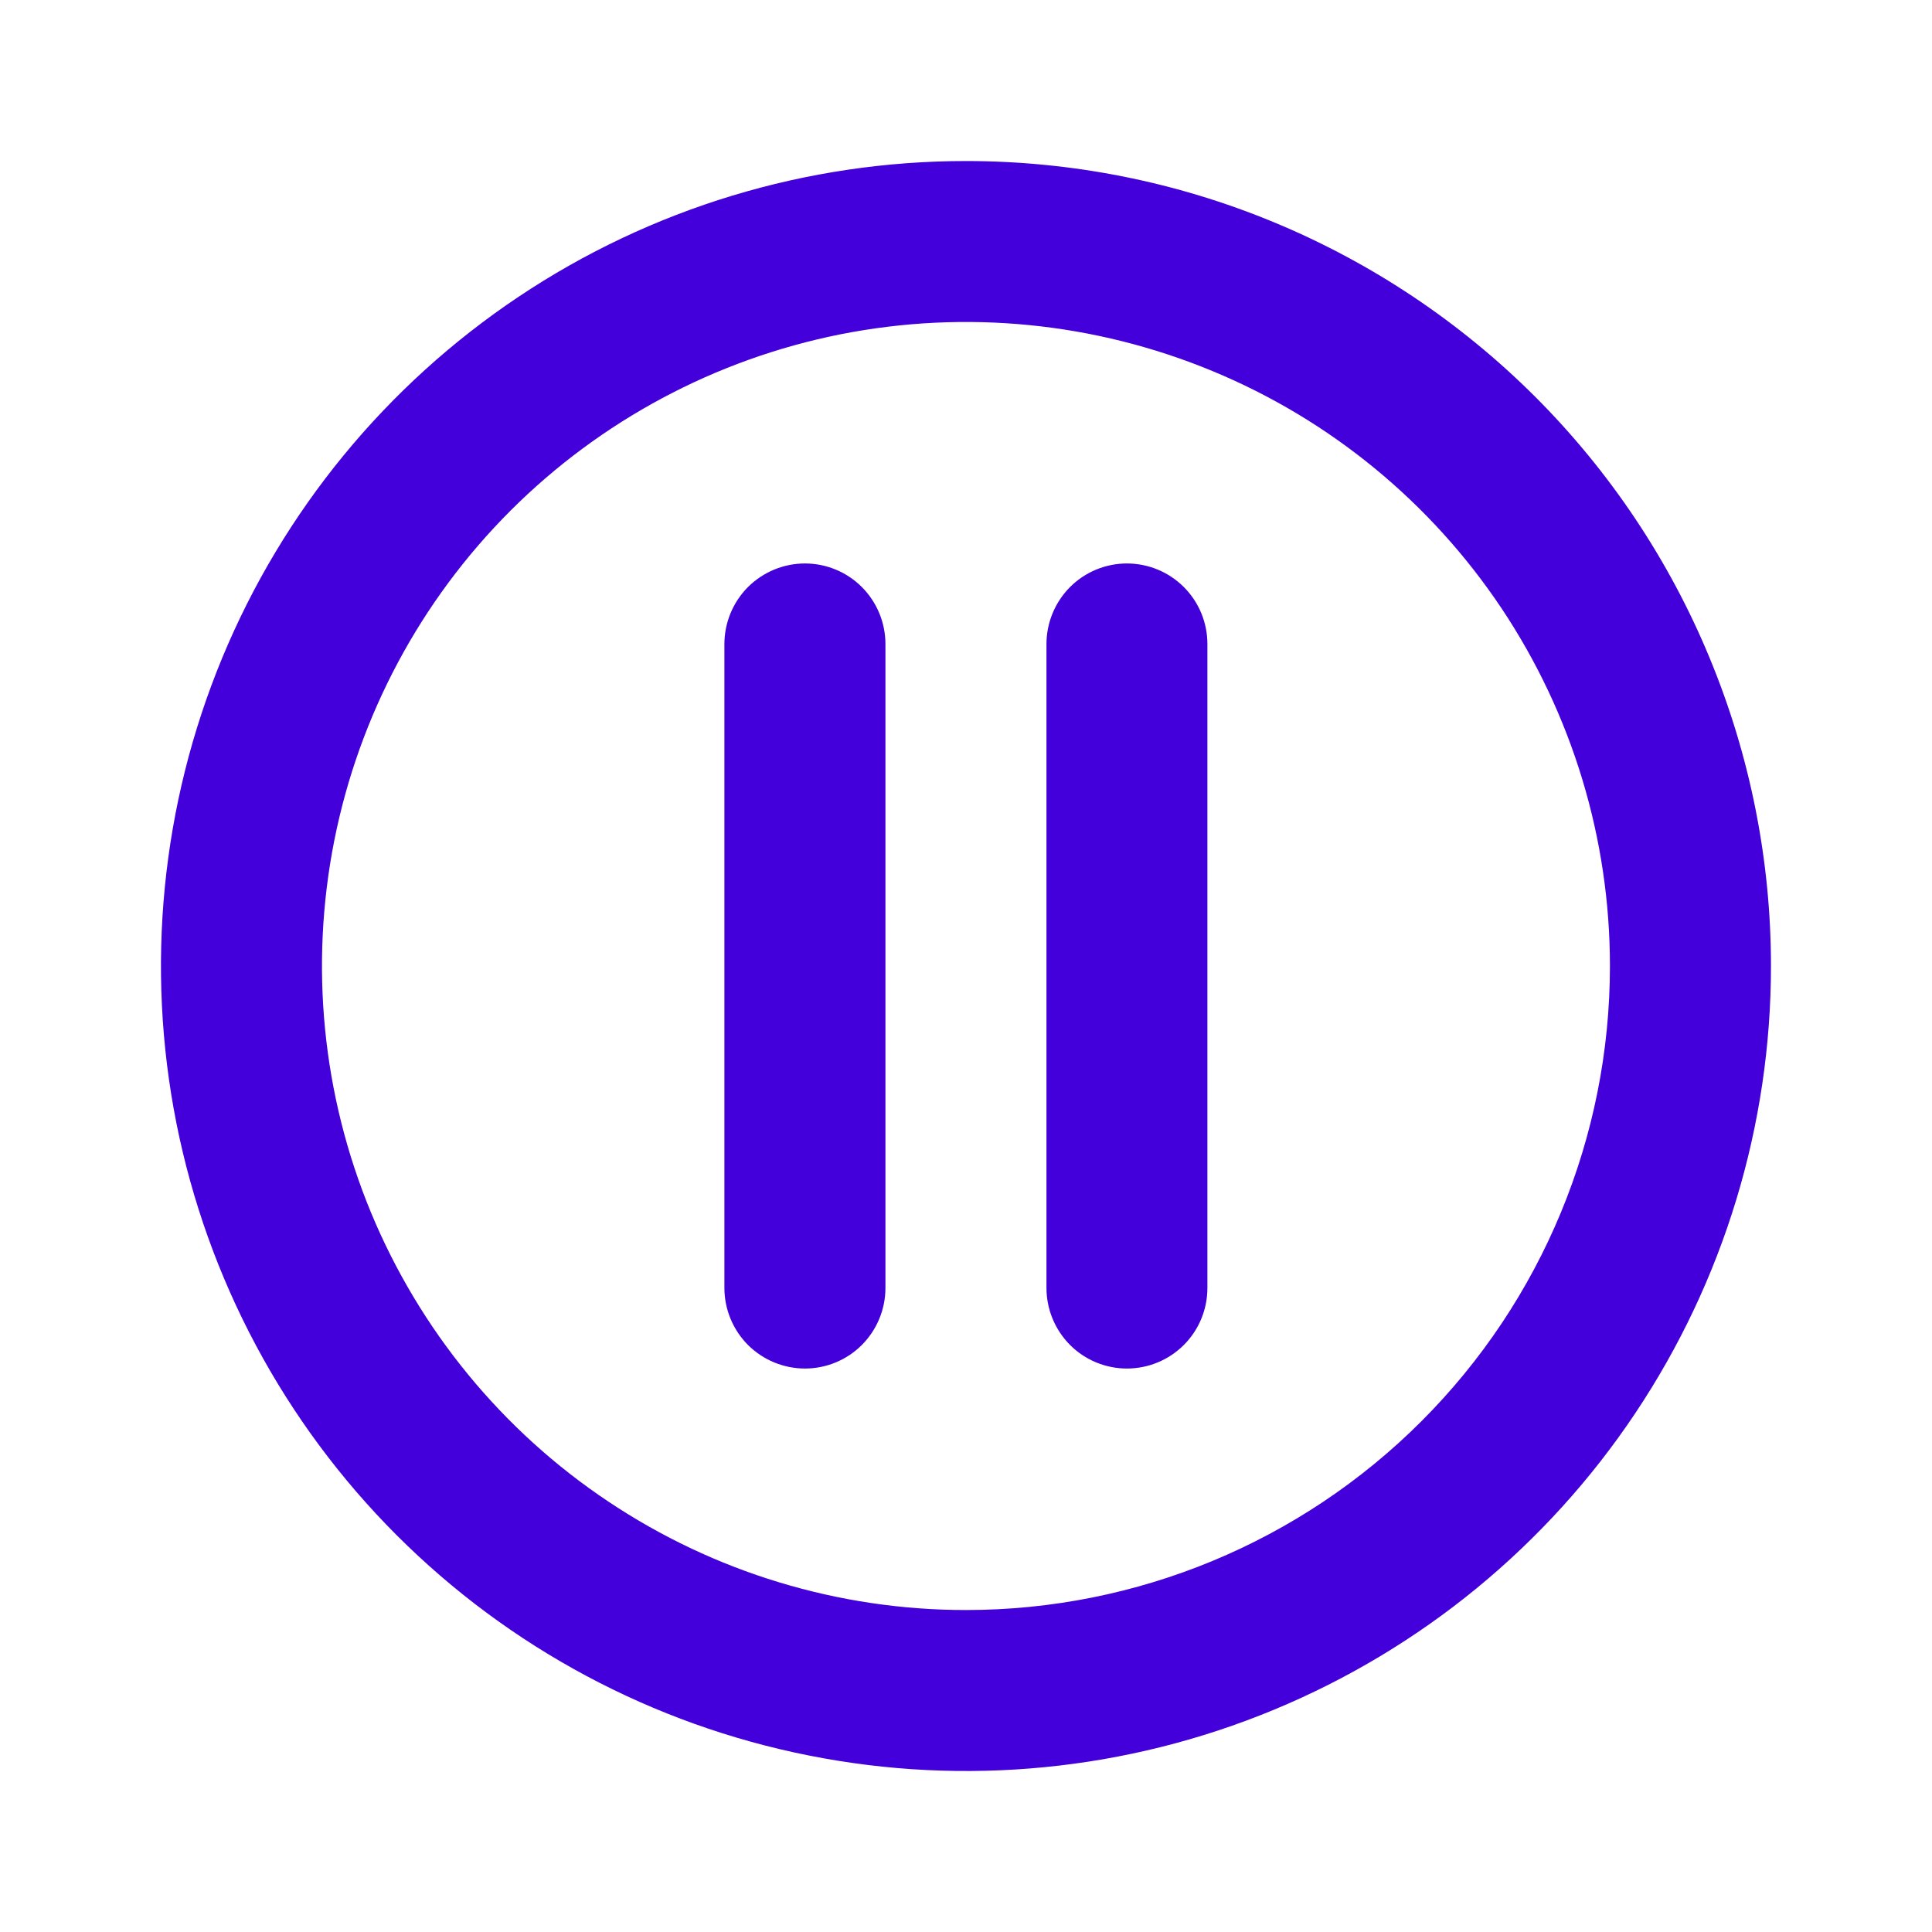
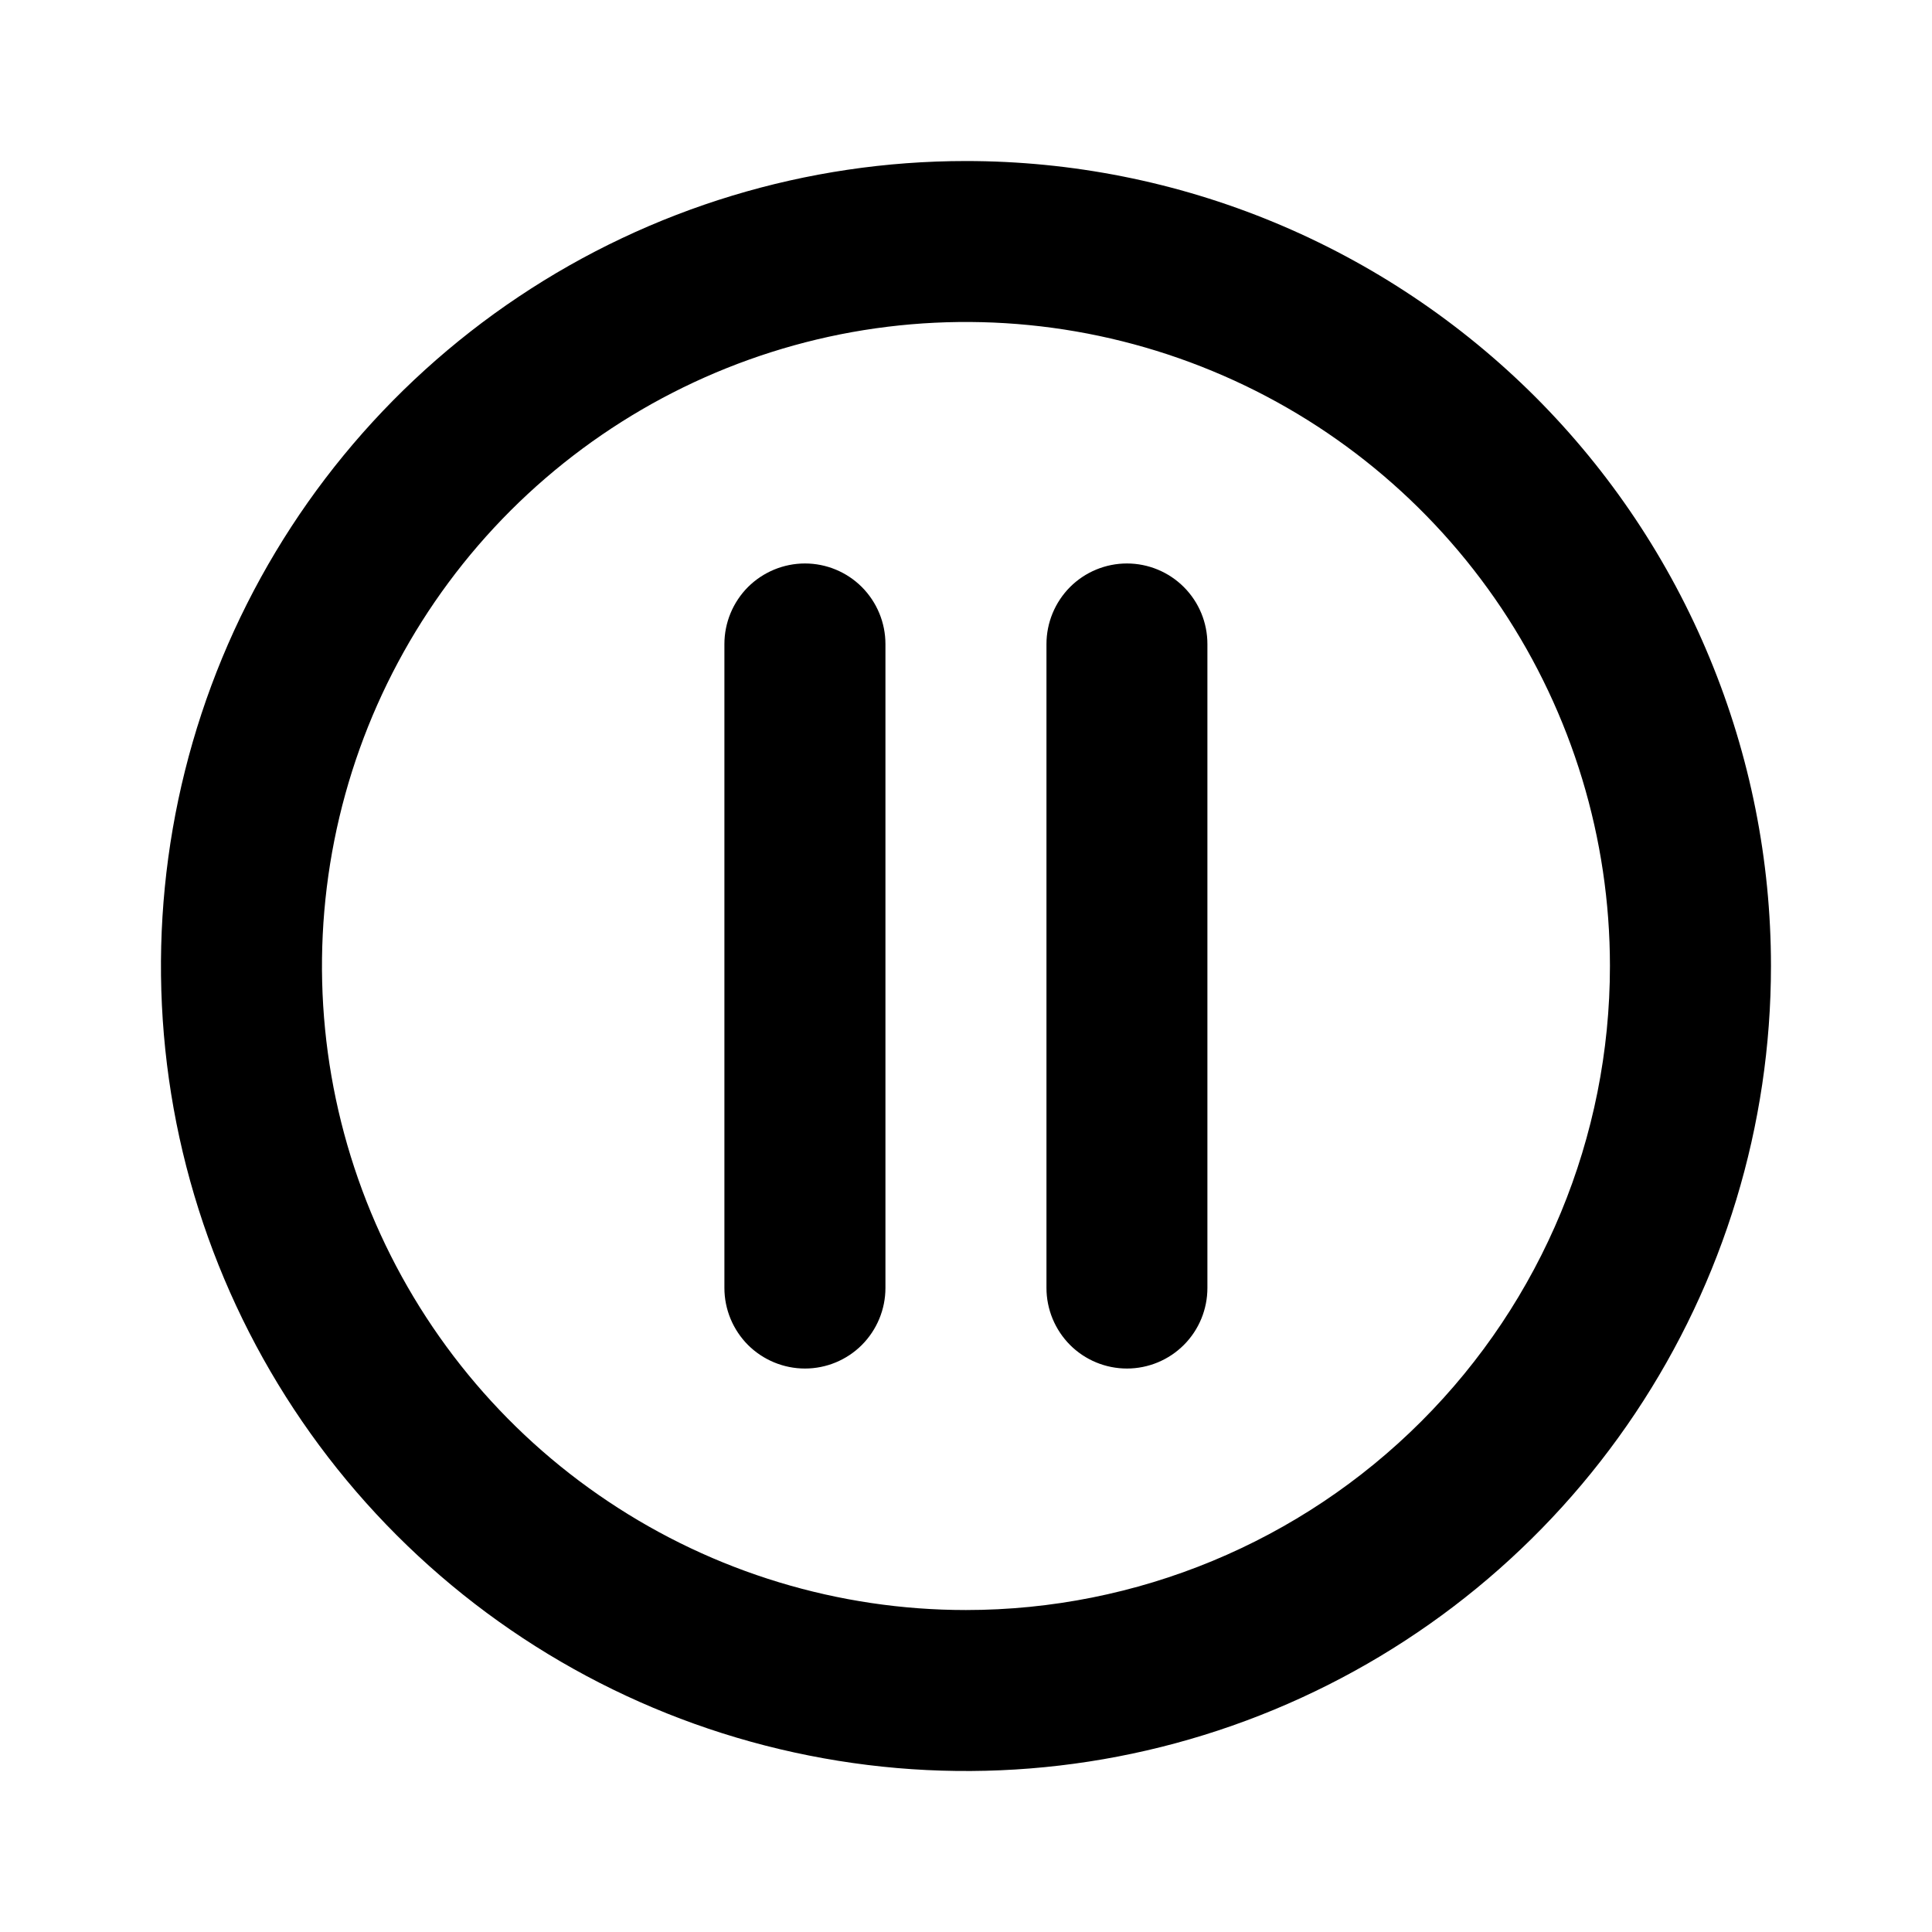
<svg xmlns="http://www.w3.org/2000/svg" width="20" height="20" viewBox="0 0 20 20" fill="none">
-   <path d="M8.333 5.833C8.112 5.833 7.9 5.921 7.743 6.077C7.587 6.234 7.499 6.446 7.499 6.667V13.333C7.499 13.554 7.587 13.766 7.743 13.923C7.9 14.079 8.112 14.167 8.333 14.167C8.554 14.167 8.766 14.079 8.922 13.923C9.078 13.766 9.166 13.554 9.166 13.333V6.667C9.166 6.446 9.078 6.234 8.922 6.077C8.766 5.921 8.554 5.833 8.333 5.833ZM9.999 1.667C8.351 1.667 6.74 2.155 5.37 3.071C3.999 3.987 2.931 5.288 2.3 6.811C1.67 8.334 1.505 10.009 1.826 11.626C2.148 13.242 2.941 14.727 4.107 15.893C5.272 17.058 6.757 17.852 8.374 18.173C9.99 18.495 11.666 18.33 13.188 17.699C14.711 17.068 16.013 16 16.928 14.63C17.844 13.259 18.333 11.648 18.333 10C18.333 8.906 18.117 7.822 17.698 6.811C17.28 5.8 16.666 4.881 15.892 4.107C15.118 3.334 14.199 2.72 13.188 2.301C12.177 1.882 11.094 1.667 9.999 1.667V1.667ZM9.999 16.667C8.681 16.667 7.392 16.276 6.296 15.543C5.199 14.811 4.345 13.769 3.84 12.551C3.336 11.333 3.204 9.993 3.461 8.699C3.718 7.406 4.353 6.218 5.285 5.286C6.218 4.354 7.406 3.719 8.699 3.461C9.992 3.204 11.332 3.336 12.551 3.841C13.769 4.345 14.81 5.2 15.543 6.296C16.275 7.393 16.666 8.681 16.666 10C16.666 11.768 15.964 13.464 14.713 14.714C13.463 15.964 11.768 16.667 9.999 16.667V16.667ZM11.666 5.833C11.445 5.833 11.233 5.921 11.077 6.077C10.921 6.234 10.833 6.446 10.833 6.667V13.333C10.833 13.554 10.921 13.766 11.077 13.923C11.233 14.079 11.445 14.167 11.666 14.167C11.887 14.167 12.099 14.079 12.255 13.923C12.412 13.766 12.499 13.554 12.499 13.333V6.667C12.499 6.446 12.412 6.234 12.255 6.077C12.099 5.921 11.887 5.833 11.666 5.833Z" fill="#4300DA" />
+   <path d="M8.333 5.833C8.112 5.833 7.9 5.921 7.743 6.077C7.587 6.234 7.499 6.446 7.499 6.667V13.333C7.499 13.554 7.587 13.766 7.743 13.923C7.9 14.079 8.112 14.167 8.333 14.167C8.554 14.167 8.766 14.079 8.922 13.923C9.078 13.766 9.166 13.554 9.166 13.333V6.667C9.166 6.446 9.078 6.234 8.922 6.077C8.766 5.921 8.554 5.833 8.333 5.833ZM9.999 1.667C8.351 1.667 6.74 2.155 5.37 3.071C3.999 3.987 2.931 5.288 2.3 6.811C1.67 8.334 1.505 10.009 1.826 11.626C2.148 13.242 2.941 14.727 4.107 15.893C5.272 17.058 6.757 17.852 8.374 18.173C9.99 18.495 11.666 18.33 13.188 17.699C14.711 17.068 16.013 16 16.928 14.63C17.844 13.259 18.333 11.648 18.333 10C18.333 8.906 18.117 7.822 17.698 6.811C17.28 5.8 16.666 4.881 15.892 4.107C15.118 3.334 14.199 2.72 13.188 2.301C12.177 1.882 11.094 1.667 9.999 1.667V1.667ZM9.999 16.667C8.681 16.667 7.392 16.276 6.296 15.543C5.199 14.811 4.345 13.769 3.84 12.551C3.336 11.333 3.204 9.993 3.461 8.699C3.718 7.406 4.353 6.218 5.285 5.286C6.218 4.354 7.406 3.719 8.699 3.461C9.992 3.204 11.332 3.336 12.551 3.841C13.769 4.345 14.81 5.2 15.543 6.296C16.275 7.393 16.666 8.681 16.666 10C16.666 11.768 15.964 13.464 14.713 14.714C13.463 15.964 11.768 16.667 9.999 16.667V16.667ZM11.666 5.833C11.445 5.833 11.233 5.921 11.077 6.077C10.921 6.234 10.833 6.446 10.833 6.667V13.333C10.833 13.554 10.921 13.766 11.077 13.923C11.233 14.079 11.445 14.167 11.666 14.167C11.887 14.167 12.099 14.079 12.255 13.923C12.412 13.766 12.499 13.554 12.499 13.333V6.667C12.499 6.446 12.412 6.234 12.255 6.077C12.099 5.921 11.887 5.833 11.666 5.833Z" fill="currentColor" />
</svg>
